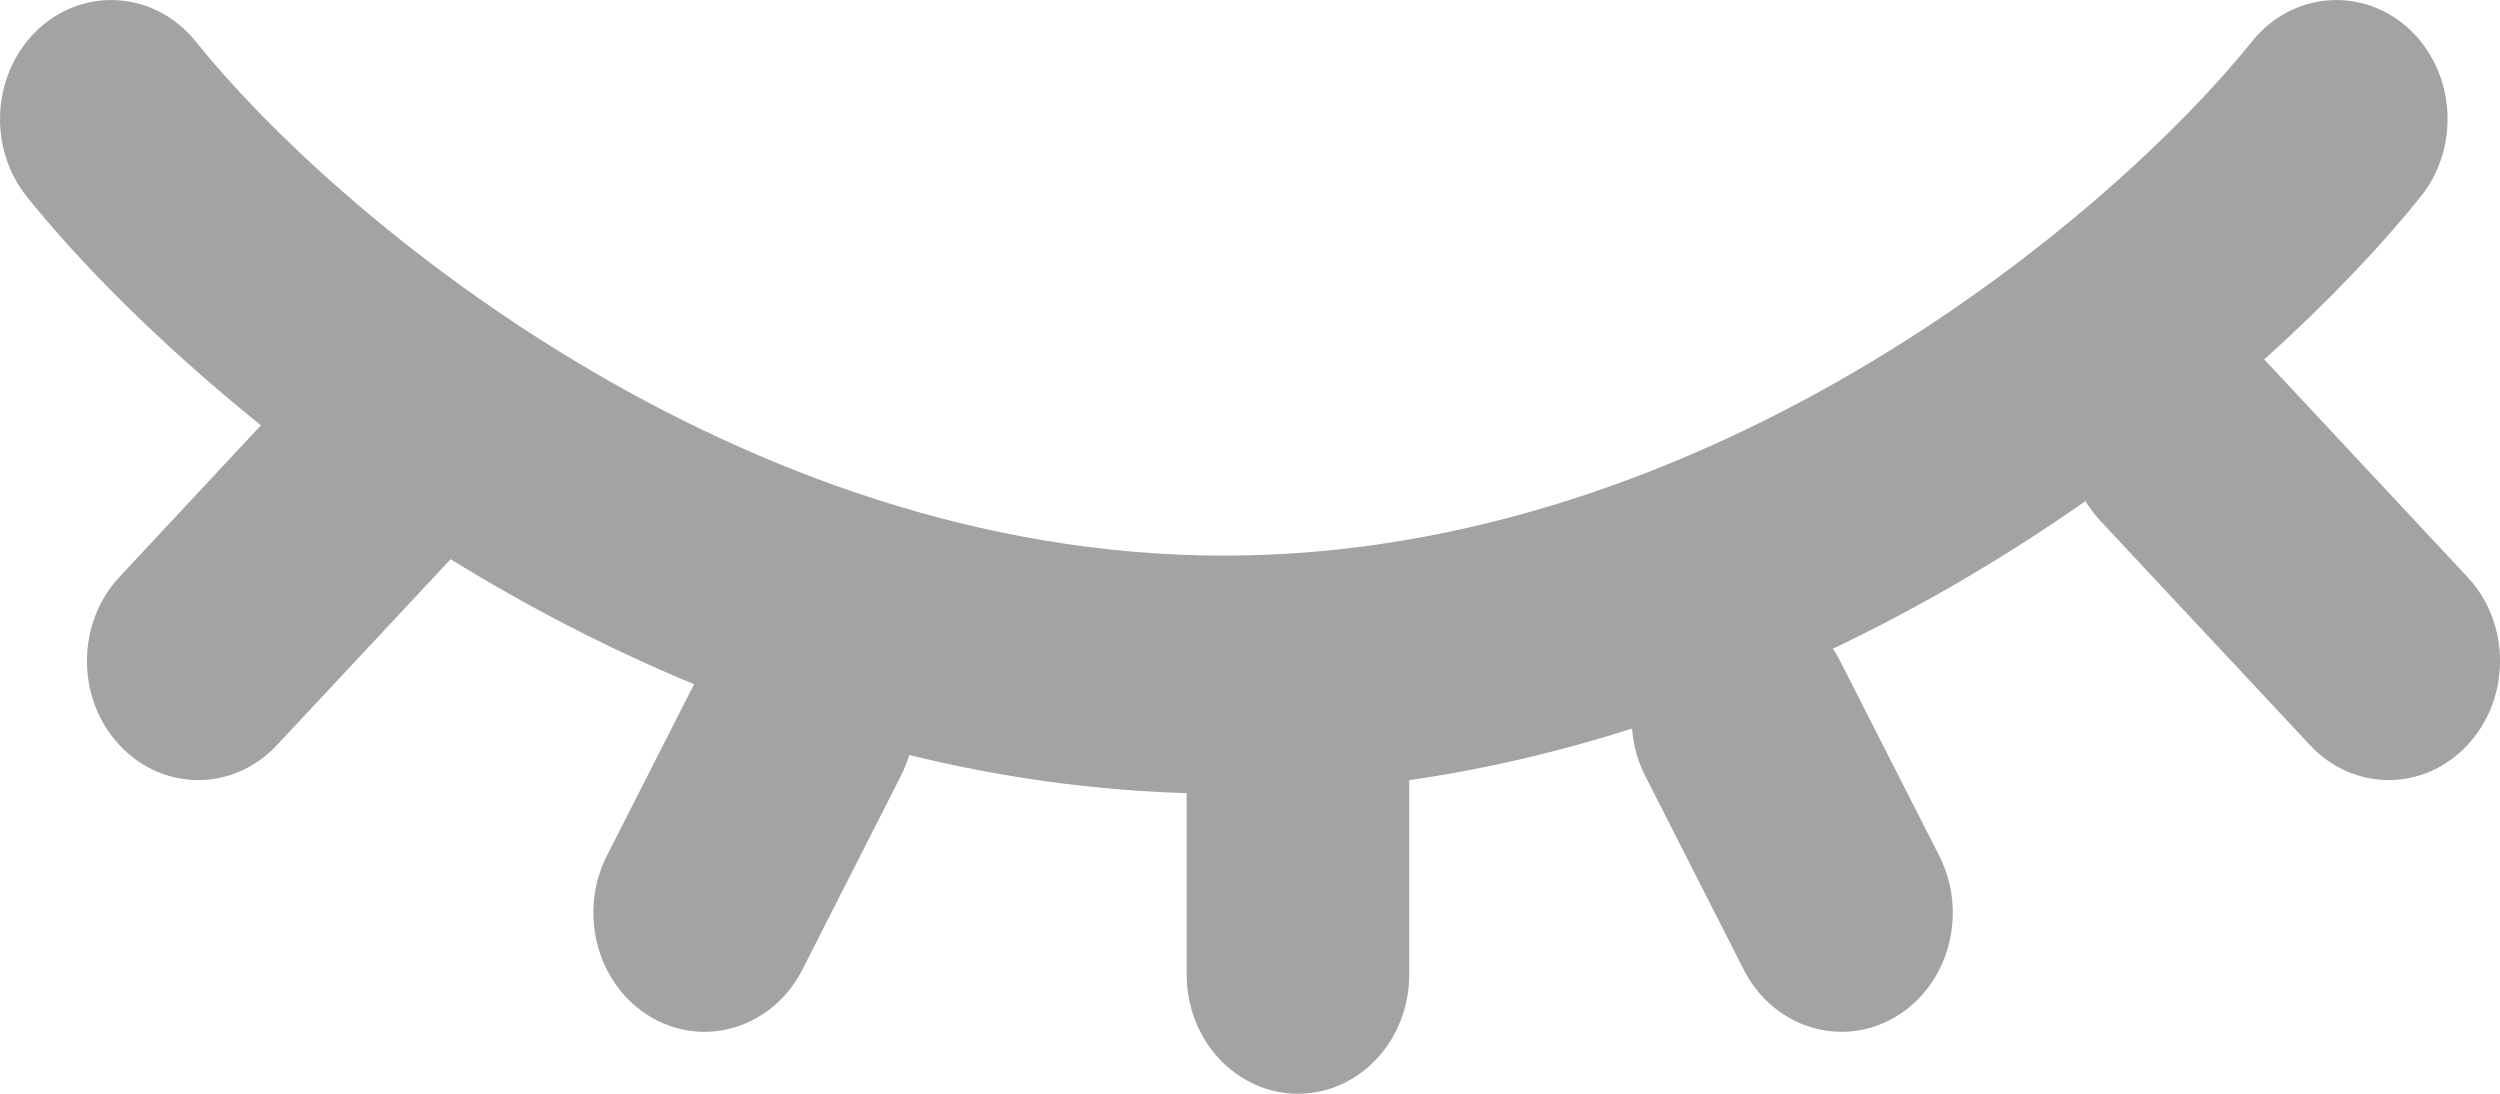
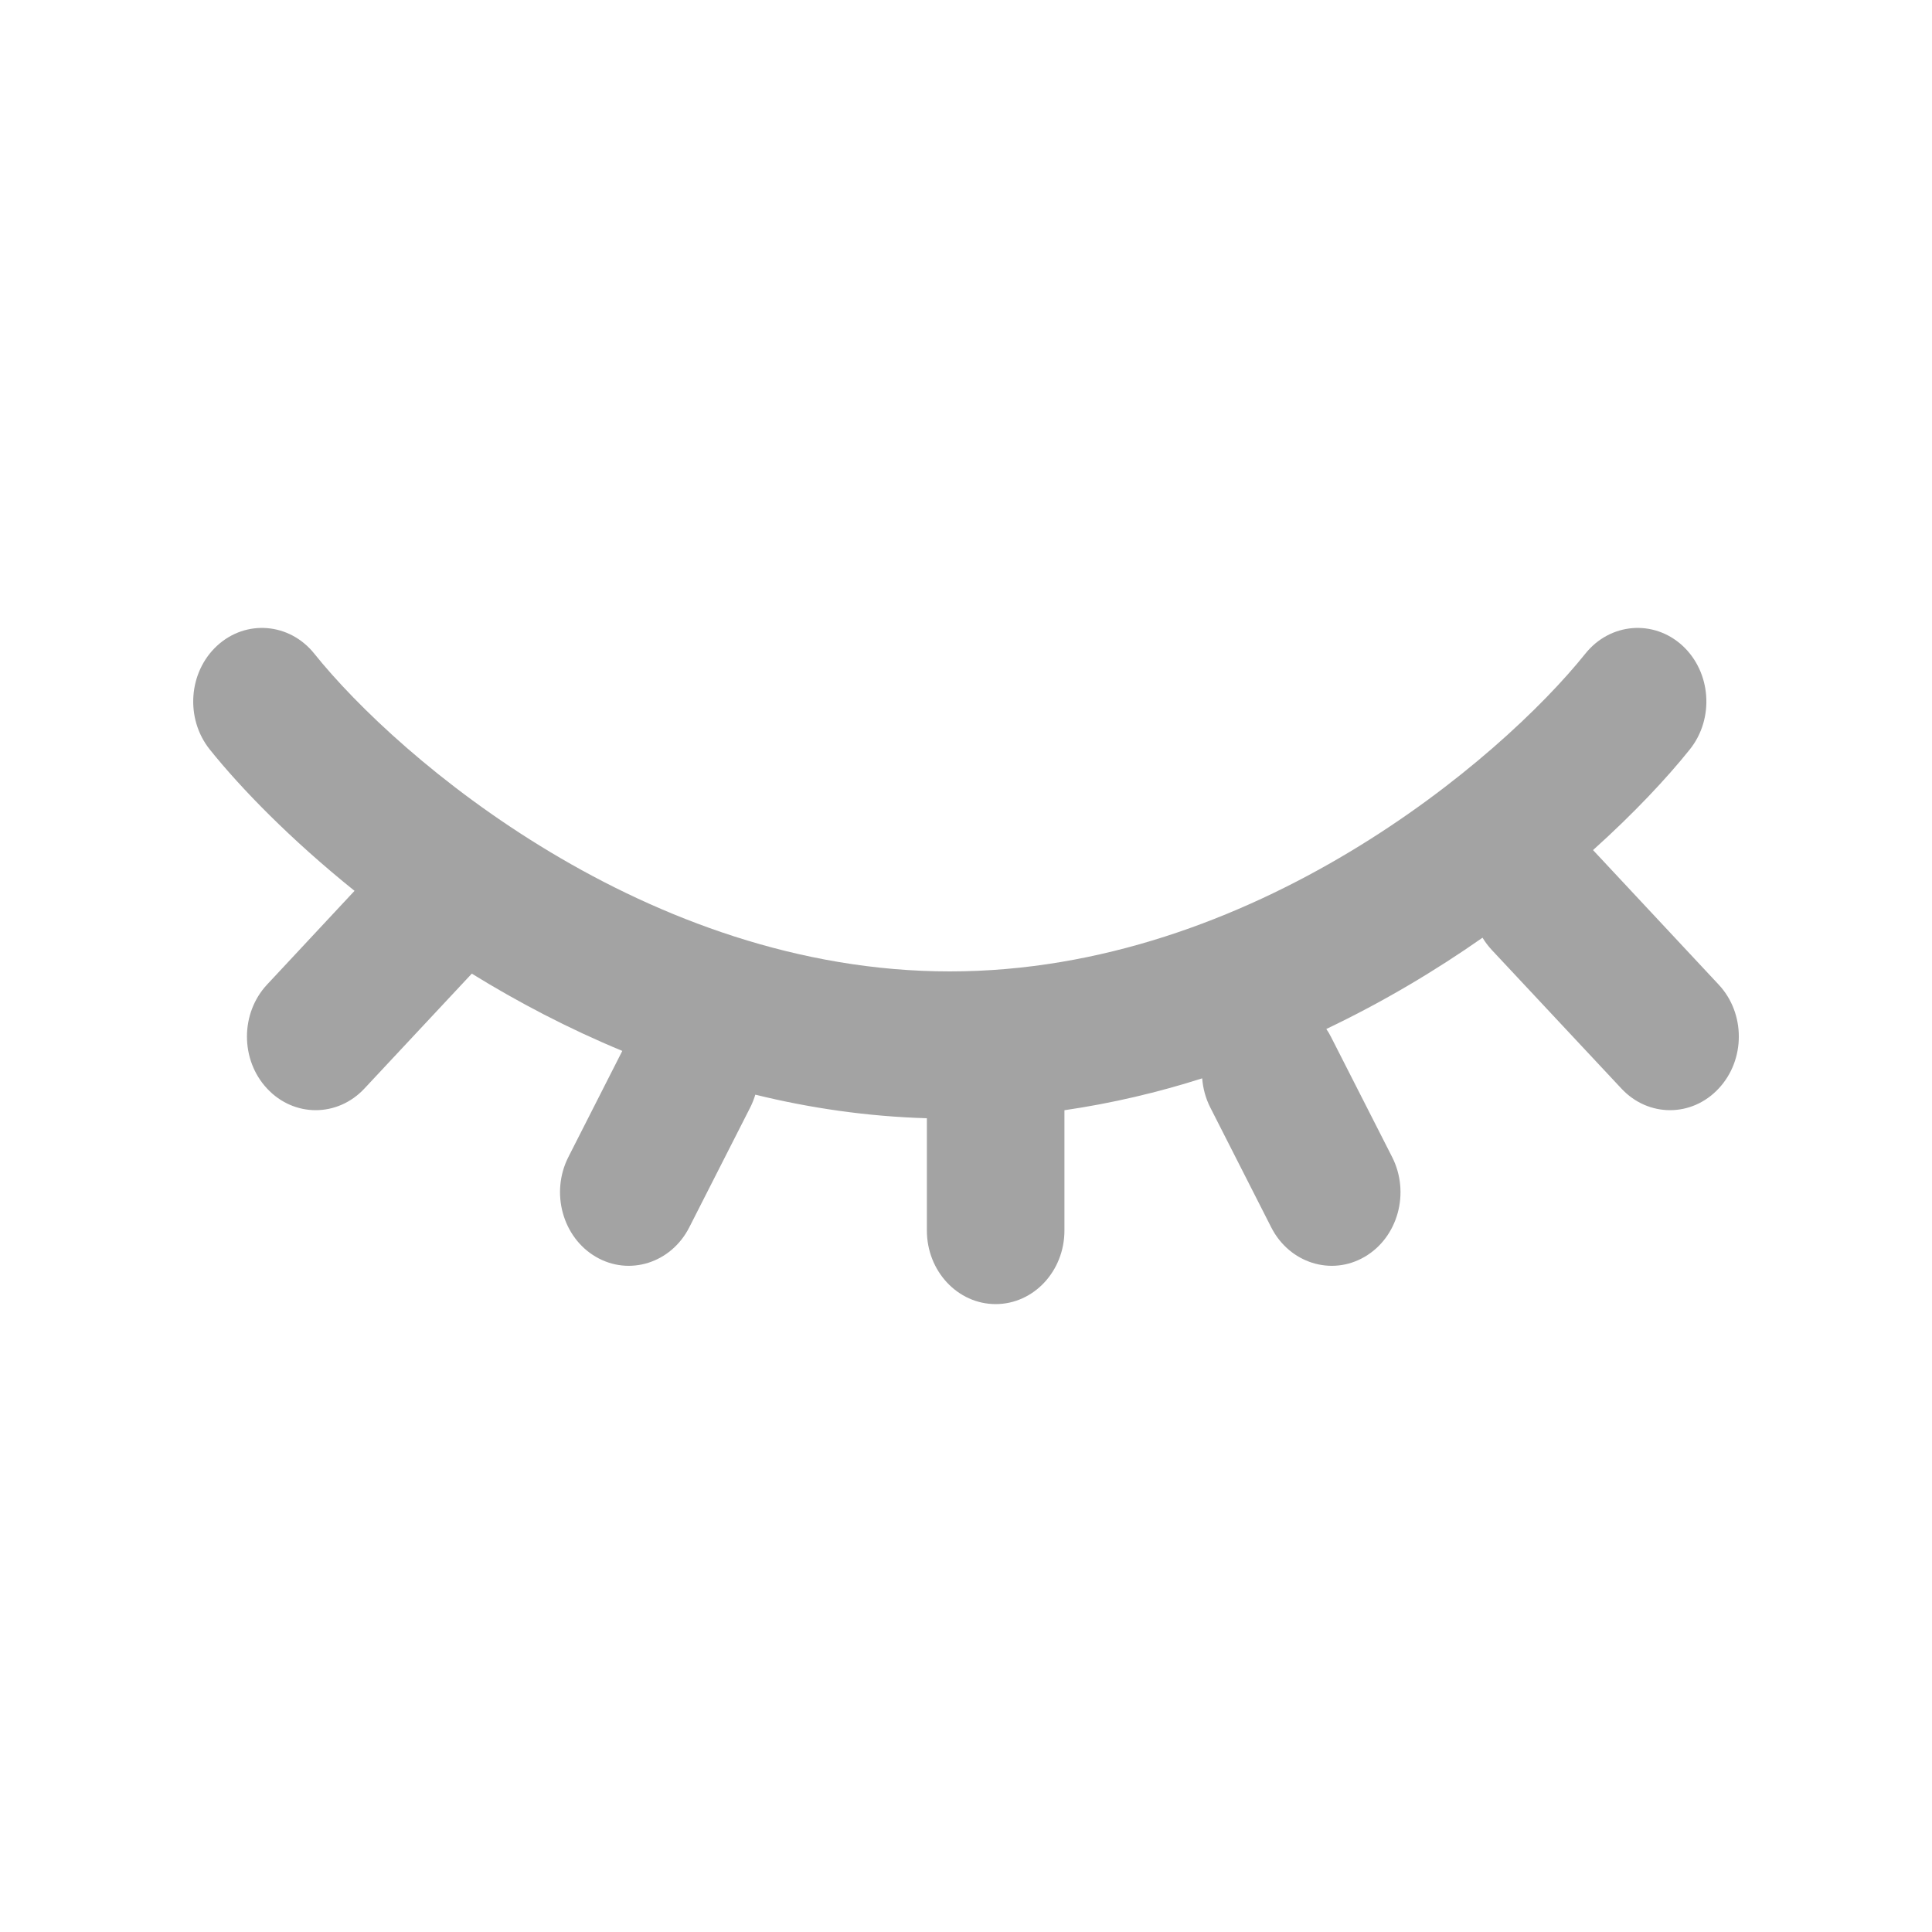
- <svg xmlns="http://www.w3.org/2000/svg" viewBox="0 0 16 7" fill="none">
-   <path d="M1.253 0.266C0.997 -0.053 0.547 -0.09 0.249 0.183C-0.05 0.457 -0.084 0.938 0.171 1.258C0.494 1.661 1.006 2.188 1.67 2.722L0.765 3.692C0.487 3.989 0.487 4.472 0.765 4.769C1.043 5.067 1.493 5.067 1.772 4.769L2.884 3.579C3.36 3.873 3.882 4.147 4.442 4.379L3.884 5.477C3.696 5.847 3.824 6.31 4.169 6.511C4.514 6.712 4.947 6.575 5.135 6.206L5.766 4.965C5.788 4.922 5.805 4.877 5.819 4.832C6.385 4.971 6.979 5.058 7.595 5.076V6.238C7.595 6.659 7.914 7 8.307 7C8.7 7 9.019 6.659 9.019 6.238V4.993C9.513 4.922 9.989 4.808 10.445 4.663C10.453 4.766 10.48 4.869 10.529 4.965L11.16 6.206C11.348 6.575 11.781 6.712 12.126 6.511C12.472 6.31 12.599 5.847 12.411 5.477L11.78 4.237C11.765 4.207 11.749 4.179 11.73 4.152C12.322 3.87 12.864 3.545 13.347 3.207C13.374 3.252 13.406 3.294 13.442 3.333L14.784 4.769C15.063 5.067 15.513 5.067 15.791 4.769C16.07 4.472 16.07 3.989 15.791 3.692L14.491 2.3C14.917 1.917 15.256 1.554 15.493 1.258C15.749 0.938 15.714 0.457 15.416 0.183C15.117 -0.09 14.668 -0.053 14.412 0.266C13.539 1.356 10.966 3.556 7.832 3.556C4.699 3.556 2.126 1.356 1.253 0.266Z" fill="black" fill-opacity="0.36" />
+ <svg xmlns="http://www.w3.org/2000/svg" viewBox="0 0 20 20" fill="none">
+   <path d="M3.253 6.766C2.997 6.447 2.547 6.41 2.249 6.683C1.95 6.957 1.916 7.438 2.171 7.758C2.494 8.161 3.006 8.688 3.67 9.222L2.765 10.192C2.487 10.489 2.487 10.972 2.765 11.269C3.043 11.567 3.493 11.567 3.772 11.269L4.884 10.079C5.36 10.373 5.882 10.647 6.442 10.879L5.884 11.977C5.696 12.347 5.824 12.81 6.169 13.011C6.514 13.212 6.947 13.075 7.135 12.706L7.766 11.465C7.788 11.422 7.805 11.377 7.819 11.332C8.385 11.471 8.979 11.558 9.595 11.576V12.738C9.595 13.159 9.914 13.5 10.307 13.5C10.7 13.5 11.019 13.159 11.019 12.738V11.493C11.513 11.421 11.989 11.308 12.445 11.163C12.453 11.266 12.48 11.369 12.529 11.465L13.16 12.706C13.348 13.075 13.781 13.212 14.126 13.011C14.472 12.81 14.599 12.347 14.411 11.977L13.78 10.737C13.765 10.707 13.749 10.679 13.73 10.652C14.322 10.37 14.864 10.045 15.347 9.707C15.374 9.752 15.406 9.794 15.442 9.833L16.785 11.269C17.063 11.567 17.513 11.567 17.791 11.269C18.07 10.972 18.07 10.489 17.791 10.192L16.491 8.8C16.917 8.417 17.256 8.054 17.493 7.758C17.749 7.438 17.714 6.957 17.416 6.683C17.117 6.41 16.668 6.447 16.412 6.766C15.539 7.856 12.966 10.056 9.832 10.056C6.699 10.056 4.126 7.856 3.253 6.766Z" fill="#A3A3A3" />
</svg>
